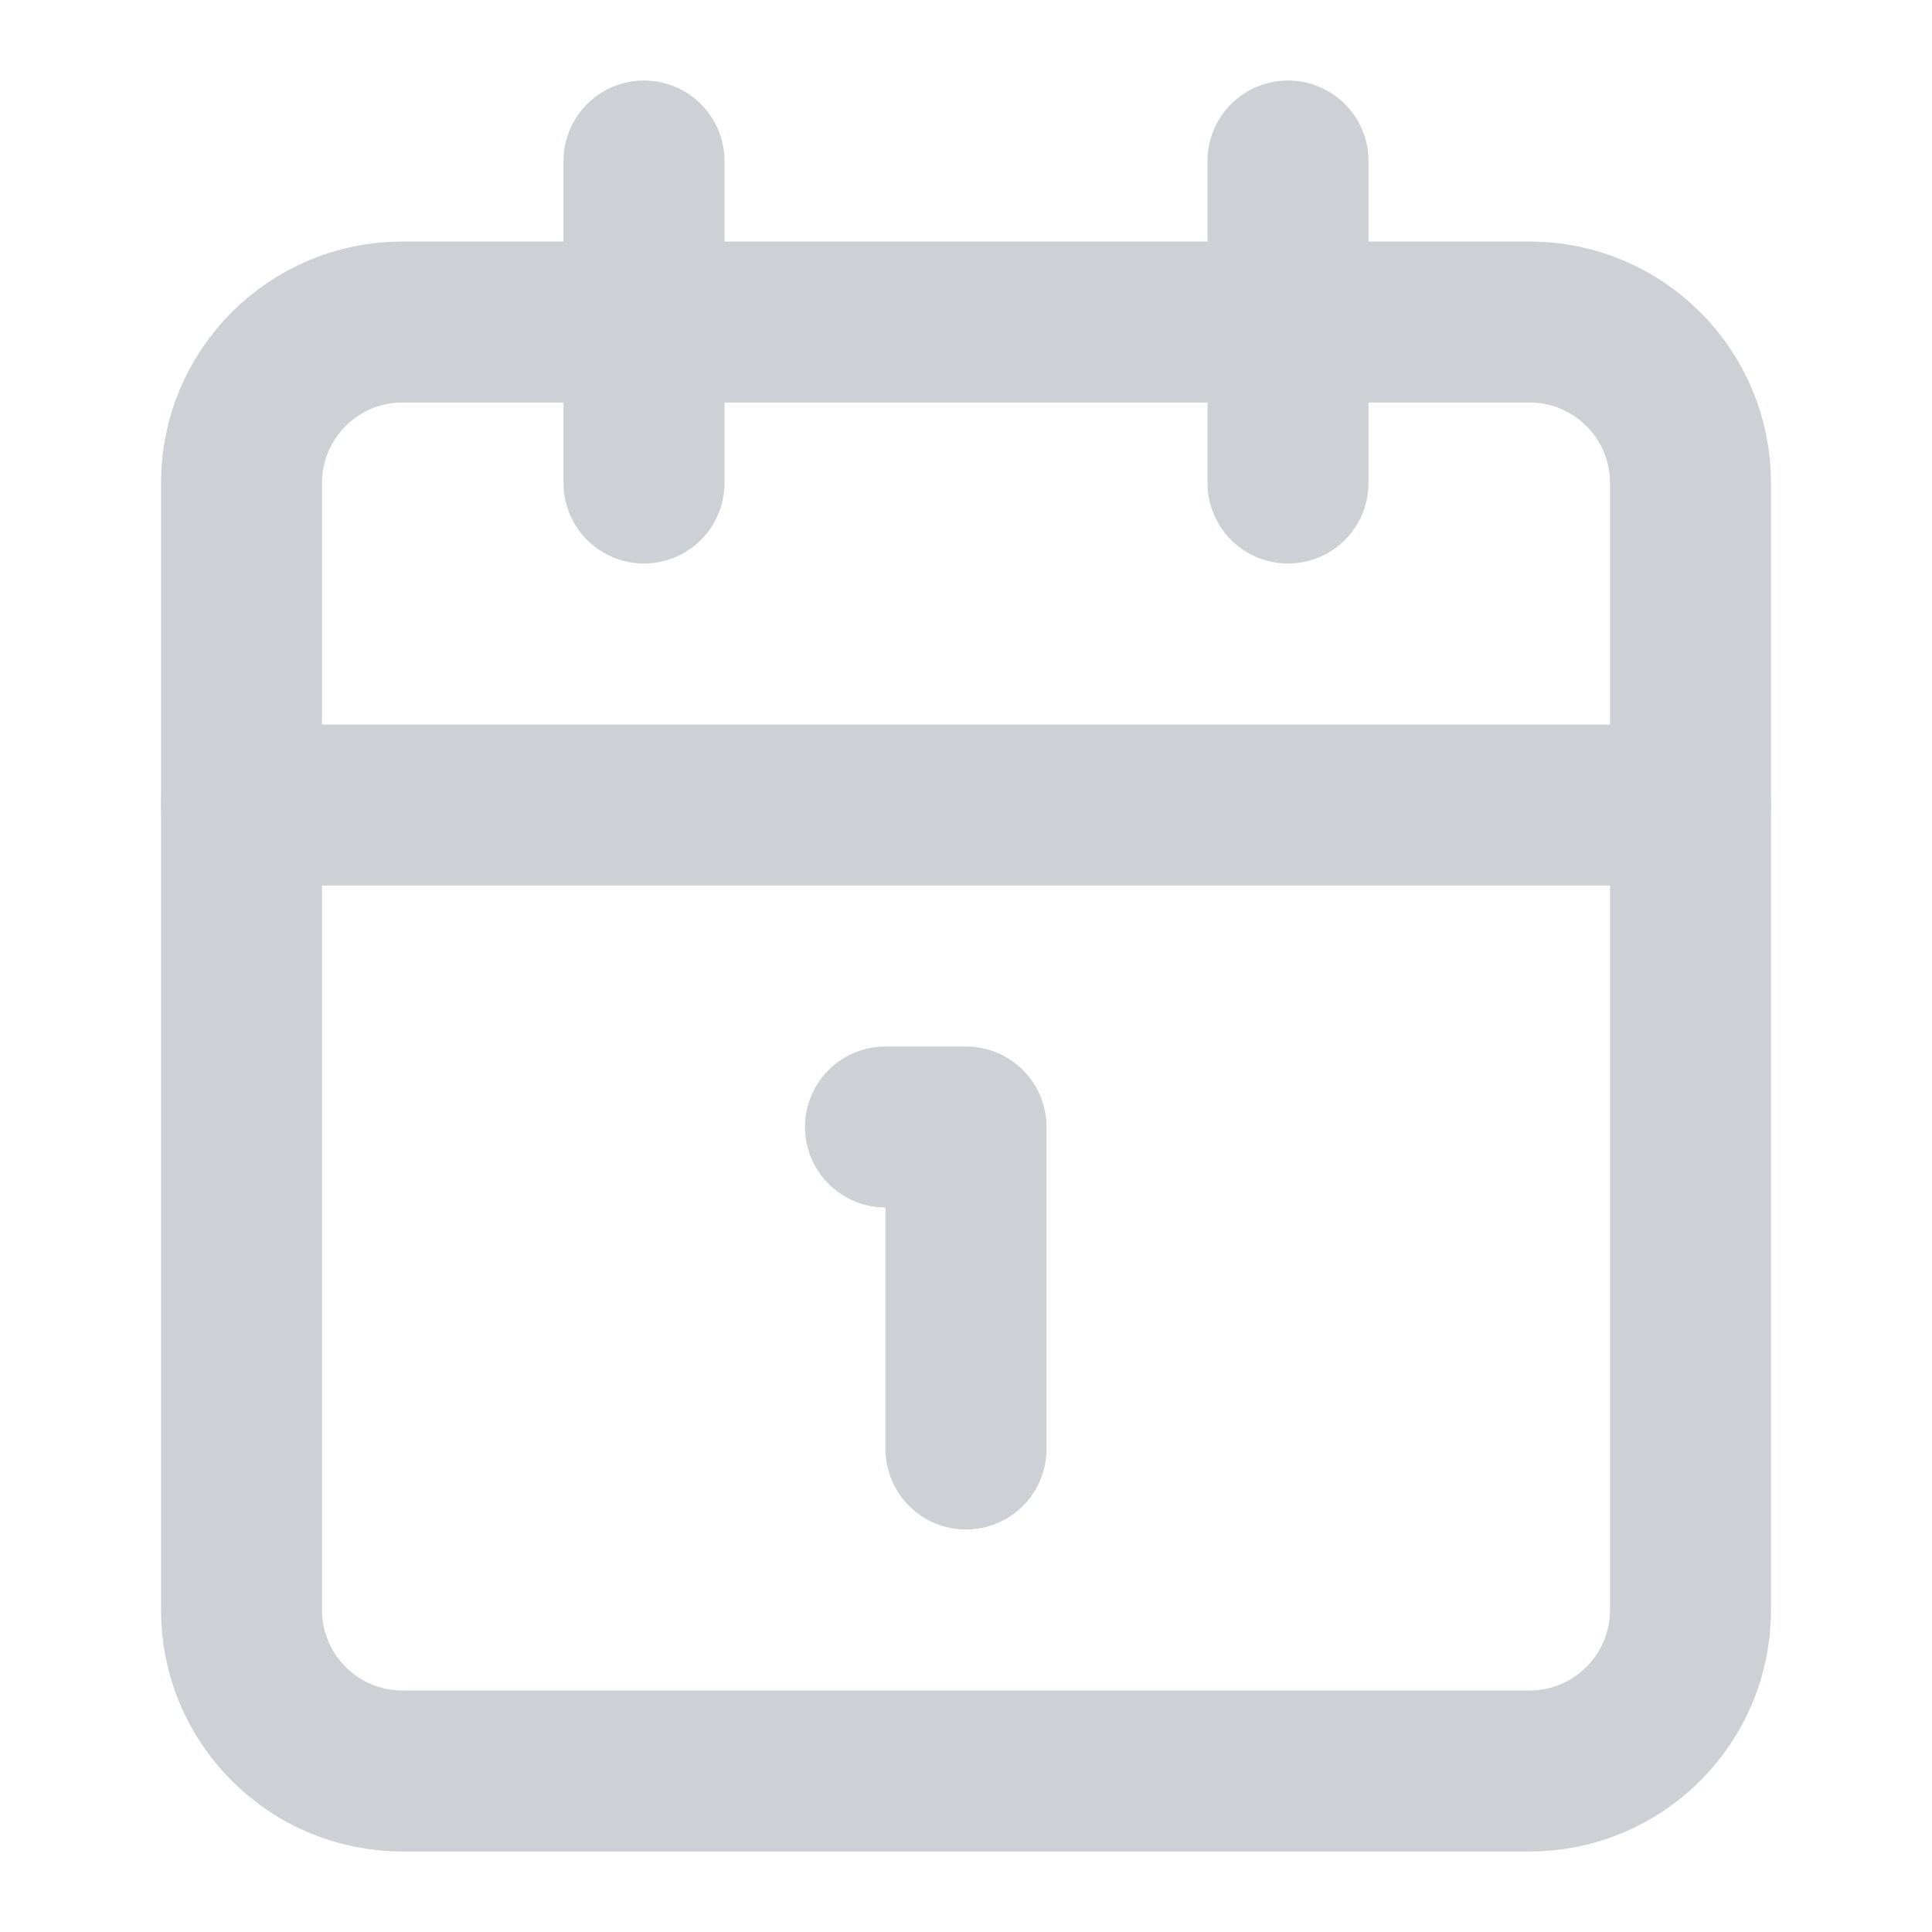
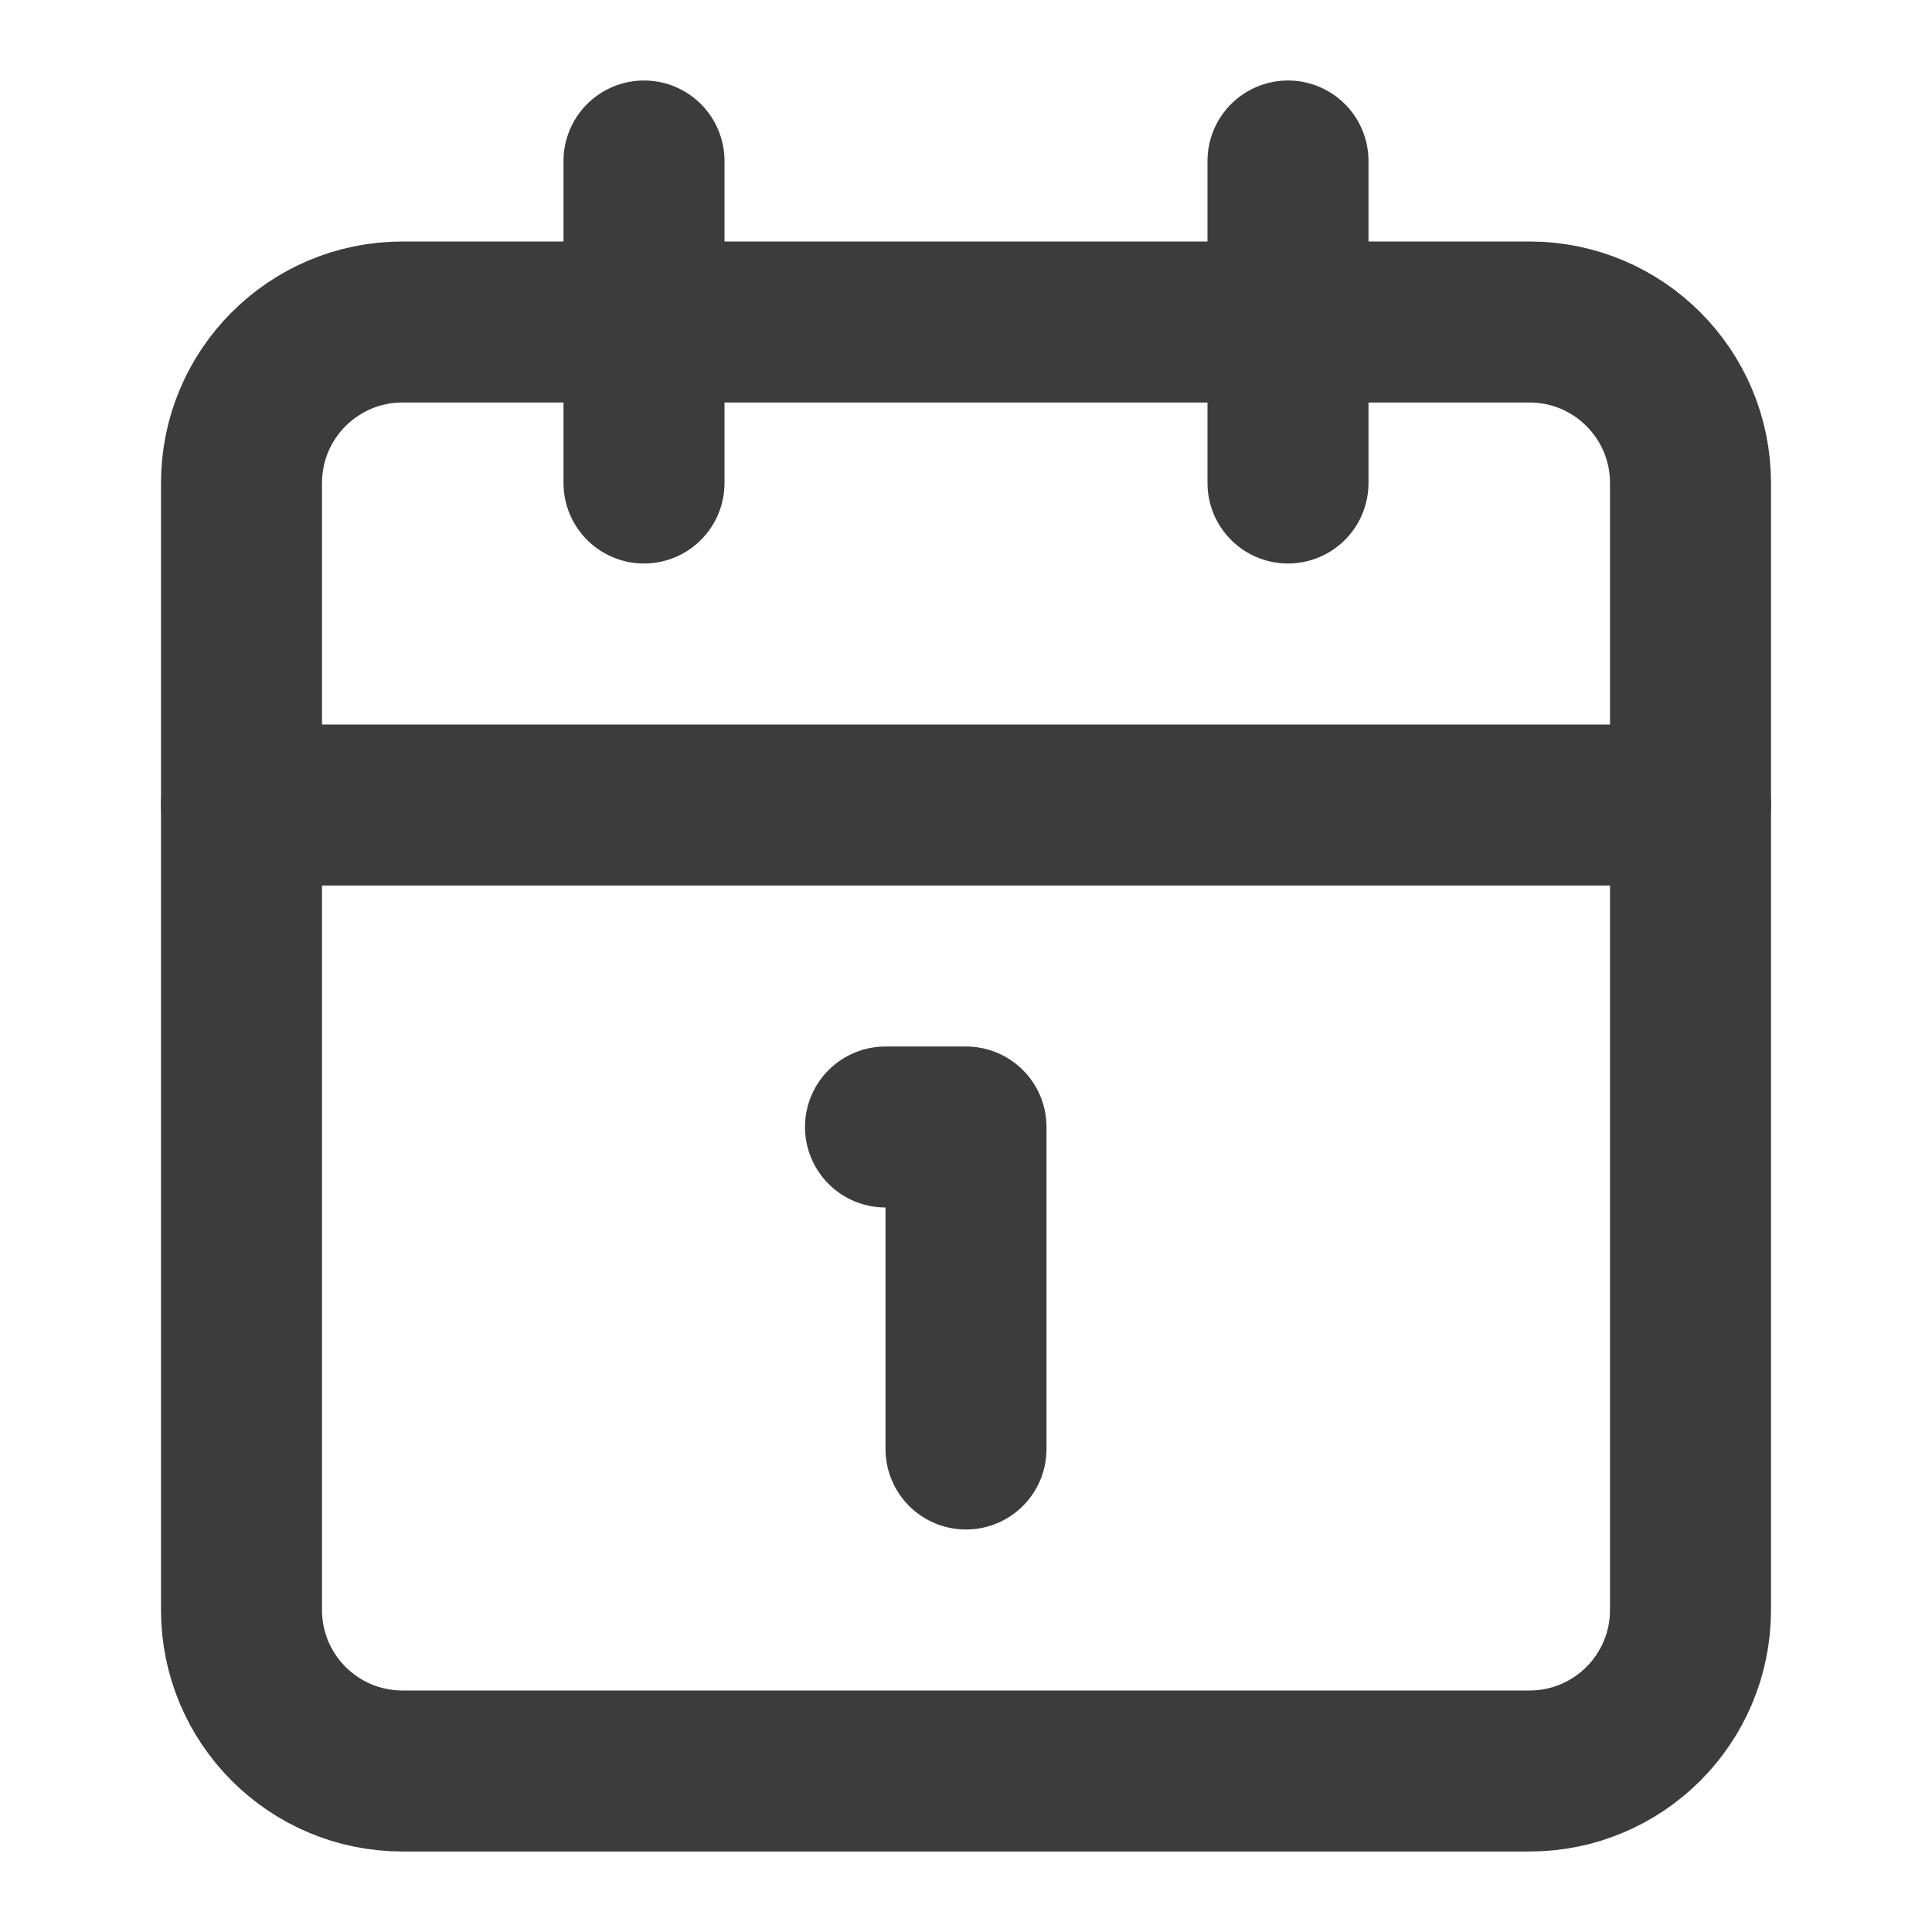
- <svg xmlns="http://www.w3.org/2000/svg" width="24" height="24" viewBox="0 0 24 24" fill="none" stroke="#cdd1d6" stroke-width="2" stroke-linecap="round" stroke-linejoin="round" class="lucide lucide-calendar1-icon lucide-calendar-1">
+ <svg xmlns="http://www.w3.org/2000/svg" width="24" height="24" viewBox="0 0 24 24" fill="none" stroke="#3c3c3c" stroke-width="2" stroke-linecap="round" stroke-linejoin="round" class="lucide lucide-calendar1-icon lucide-calendar-1">
  <path d="M11 14h1v4" />
  <path d="M16 2v4" />
  <path d="M3 10h18" />
  <path d="M8 2v4" />
  <rect x="3" y="4" width="18" height="18" rx="2" />
</svg>
